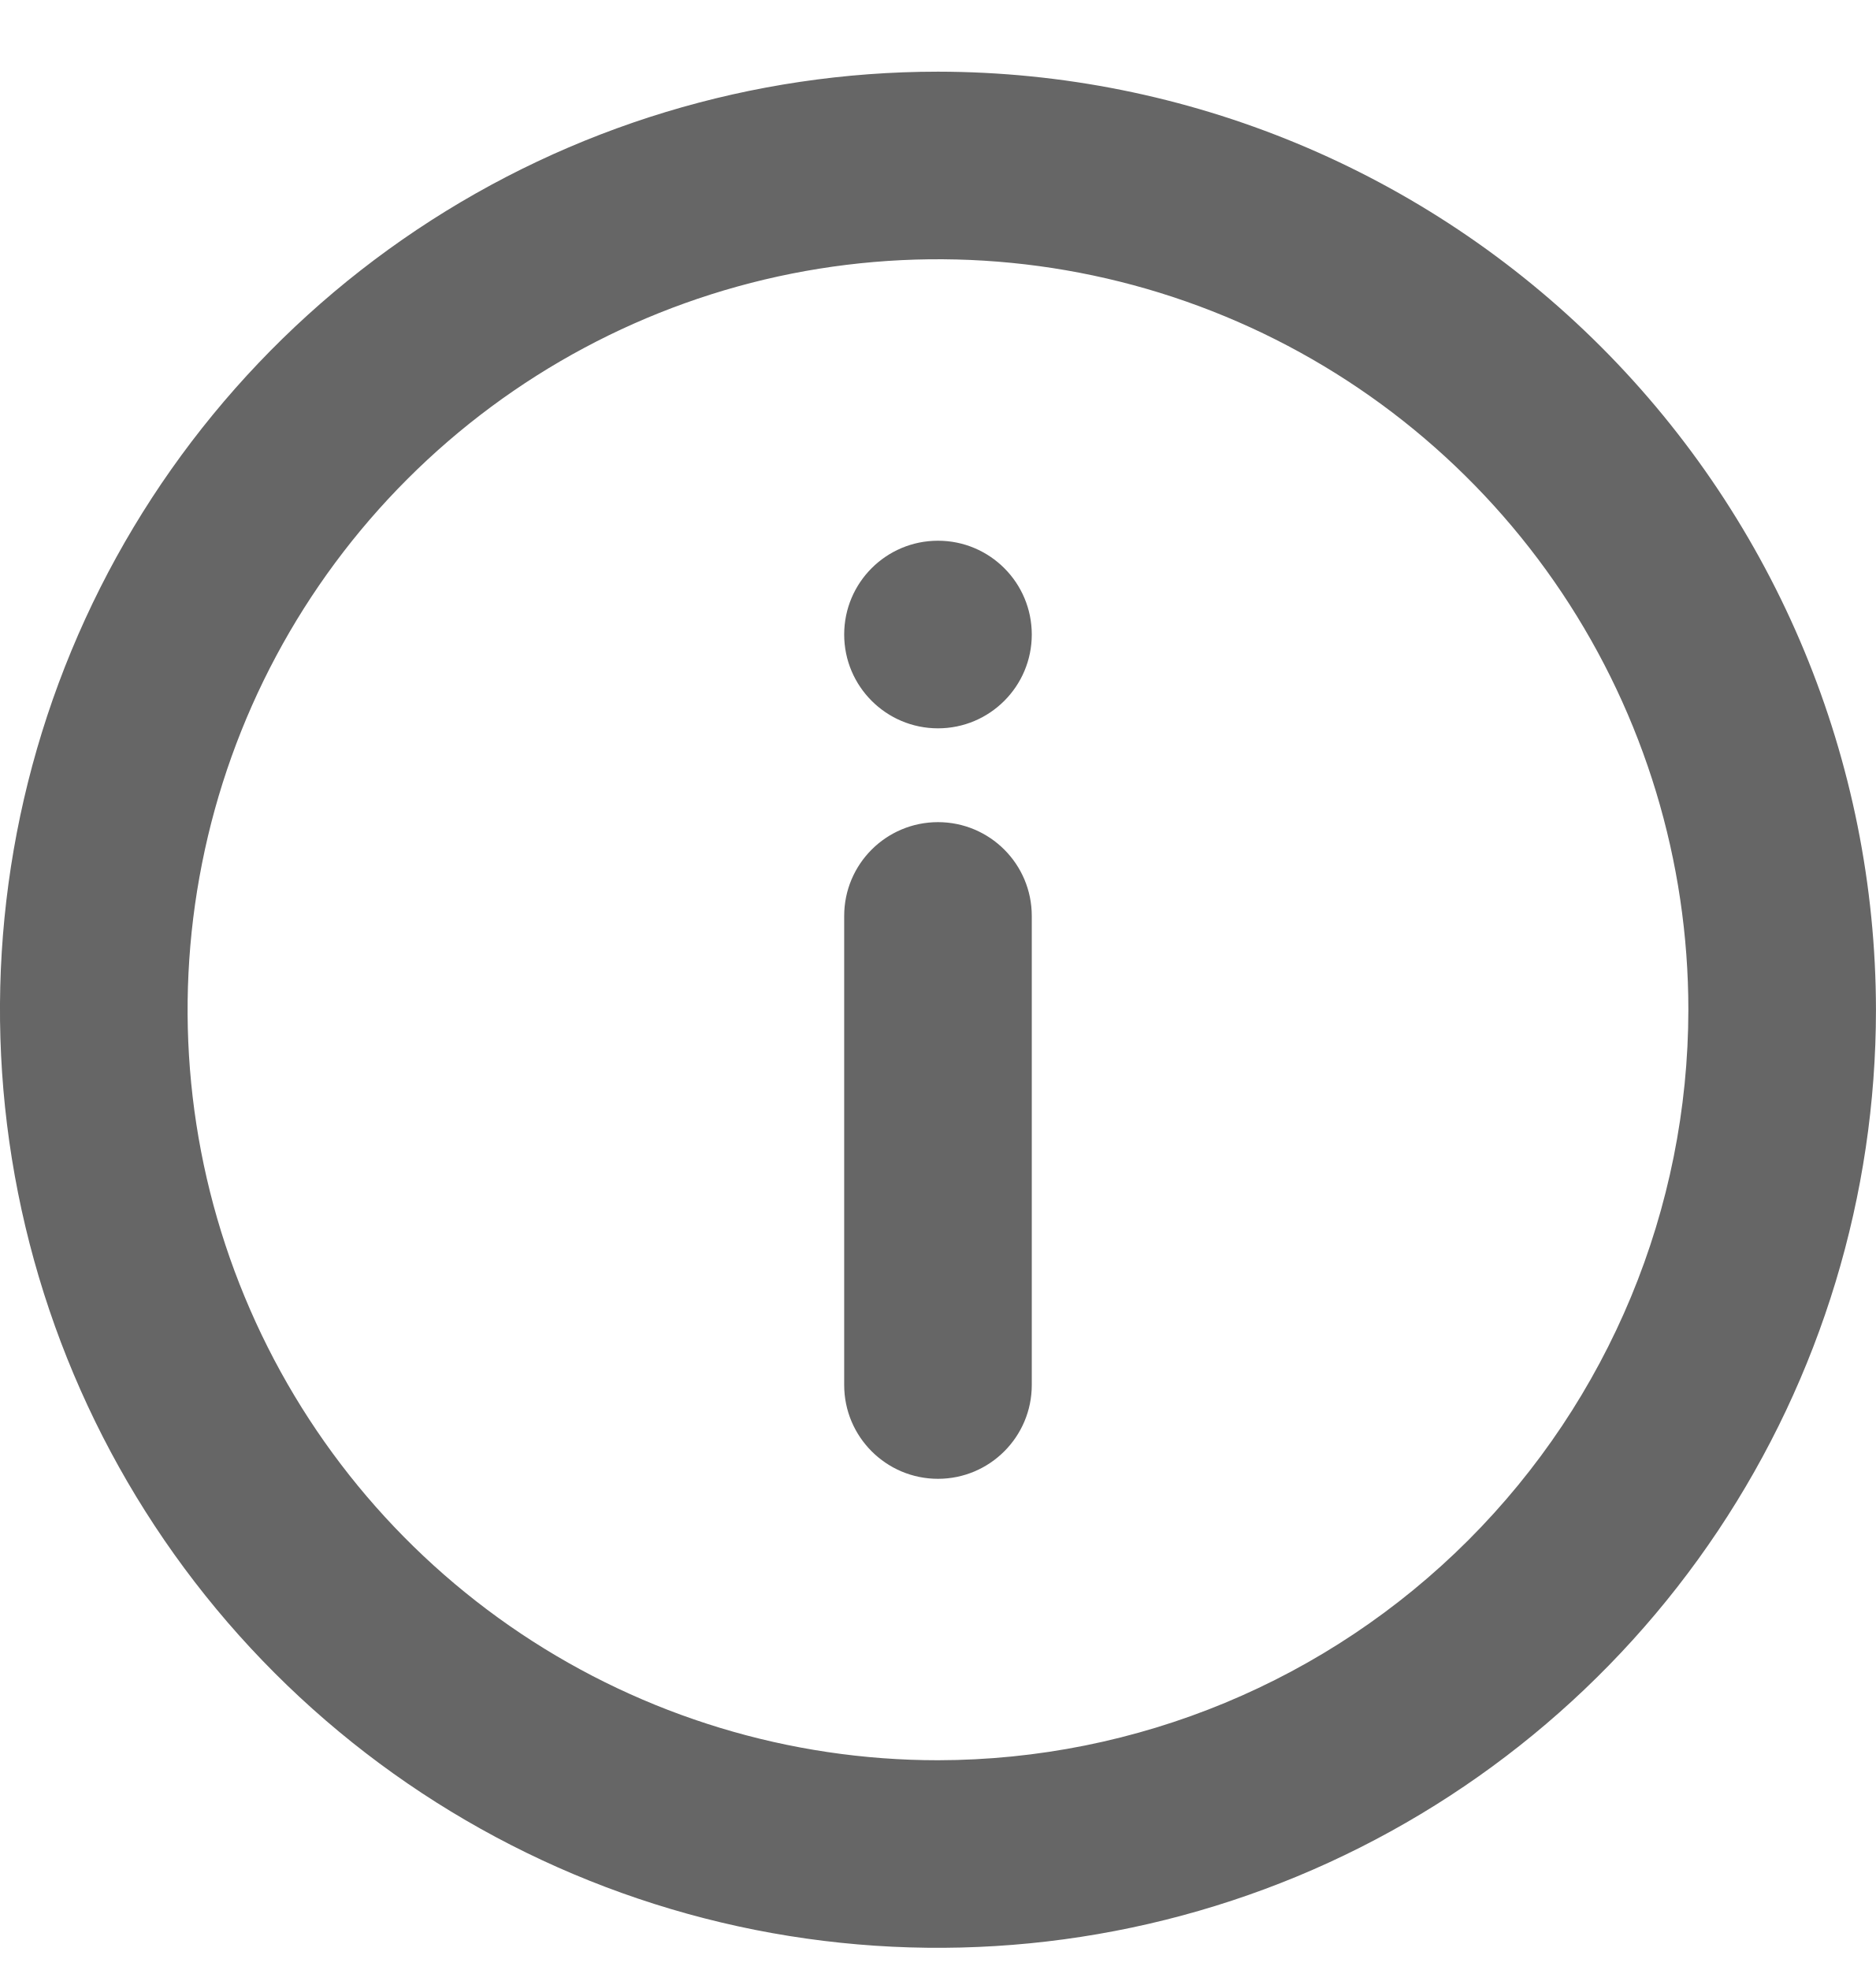
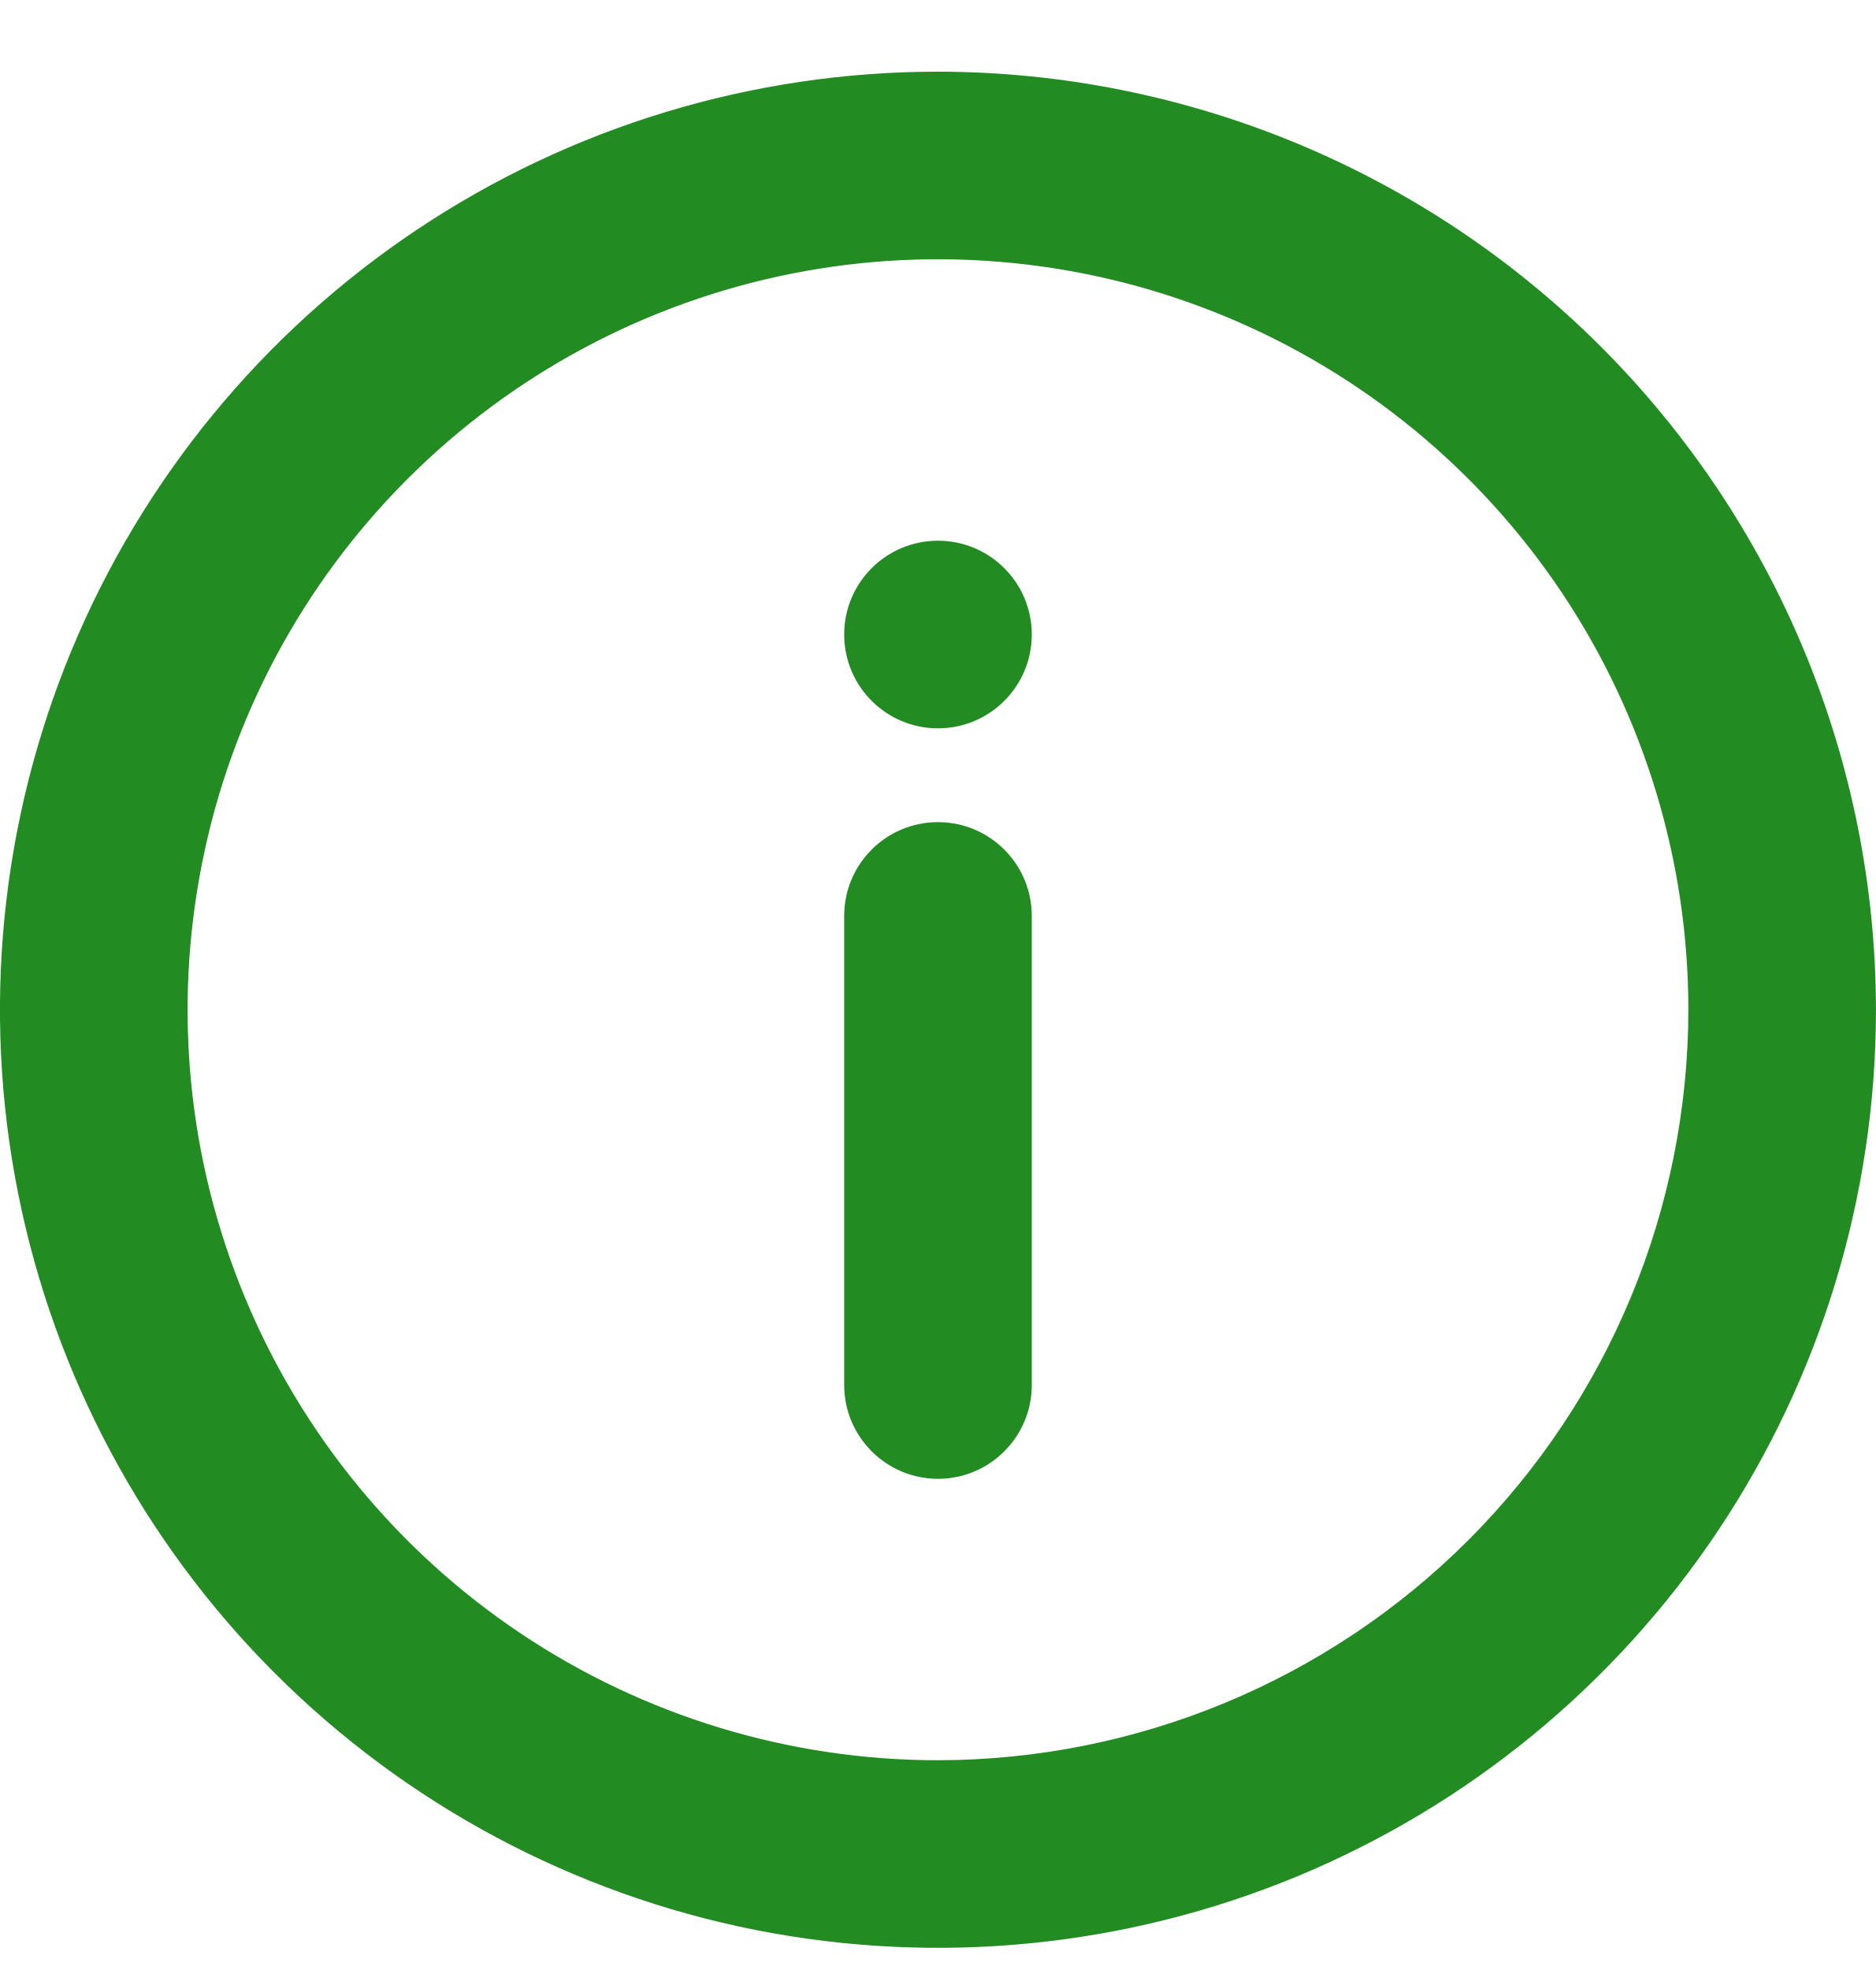
<svg xmlns="http://www.w3.org/2000/svg" width="20" height="21" viewBox="0 0 20 21" fill="none">
-   <path d="M10 0.764C8.022 0.764 6.089 1.35 4.444 2.449C2.8 3.548 1.518 5.11 0.761 6.937C0.004 8.764 -0.194 10.775 0.192 12.715C0.578 14.654 1.53 16.436 2.929 17.835C4.327 19.233 6.109 20.186 8.049 20.572C9.989 20.957 12 20.759 13.827 20.003C15.654 19.246 17.216 17.964 18.315 16.319C19.413 14.675 20 12.742 20 10.764C19.997 8.112 18.942 5.571 17.068 3.696C15.193 1.821 12.651 0.767 10 0.764ZM10 18.764C8.418 18.764 6.871 18.294 5.555 17.415C4.24 16.536 3.214 15.287 2.609 13.825C2.003 12.363 1.845 10.755 2.154 9.203C2.462 7.651 3.224 6.226 4.343 5.107C5.462 3.988 6.887 3.226 8.439 2.917C9.991 2.609 11.6 2.767 13.062 3.373C14.523 3.978 15.773 5.004 16.652 6.319C17.531 7.635 18 9.181 18 10.764C17.998 12.885 17.154 14.918 15.654 16.418C14.154 17.918 12.121 18.761 10 18.764ZM9 9.764C9 9.211 9.448 8.764 10 8.764C10.552 8.764 11 9.211 11 9.764V14.764C11 15.316 10.552 15.764 10 15.764C9.448 15.764 9 15.316 9 14.764V9.764ZM9 6.764C9 6.211 9.448 5.764 10 5.764C10.552 5.764 11 6.211 11 6.764C11 7.316 10.552 7.764 10 7.764C9.448 7.764 9 7.316 9 6.764Z" fill="rgba(0, 0, 0, 0.6)" />
+   <path d="M10 0.764C8.022 0.764 6.089 1.35 4.444 2.449C2.8 3.548 1.518 5.11 0.761 6.937C0.004 8.764 -0.194 10.775 0.192 12.715C0.578 14.654 1.53 16.436 2.929 17.835C4.327 19.233 6.109 20.186 8.049 20.572C9.989 20.957 12 20.759 13.827 20.003C15.654 19.246 17.216 17.964 18.315 16.319C19.413 14.675 20 12.742 20 10.764C19.997 8.112 18.942 5.571 17.068 3.696C15.193 1.821 12.651 0.767 10 0.764ZM10 18.764C8.418 18.764 6.871 18.294 5.555 17.415C4.24 16.536 3.214 15.287 2.609 13.825C2.003 12.363 1.845 10.755 2.154 9.203C2.462 7.651 3.224 6.226 4.343 5.107C5.462 3.988 6.887 3.226 8.439 2.917C9.991 2.609 11.6 2.767 13.062 3.373C14.523 3.978 15.773 5.004 16.652 6.319C17.531 7.635 18 9.181 18 10.764C17.998 12.885 17.154 14.918 15.654 16.418C14.154 17.918 12.121 18.761 10 18.764ZM9 9.764C9 9.211 9.448 8.764 10 8.764C10.552 8.764 11 9.211 11 9.764V14.764C11 15.316 10.552 15.764 10 15.764C9.448 15.764 9 15.316 9 14.764V9.764ZM9 6.764C9 6.211 9.448 5.764 10 5.764C10.552 5.764 11 6.211 11 6.764C11 7.316 10.552 7.764 10 7.764C9.448 7.764 9 7.316 9 6.764Z" fill="#228b22" />
</svg>
